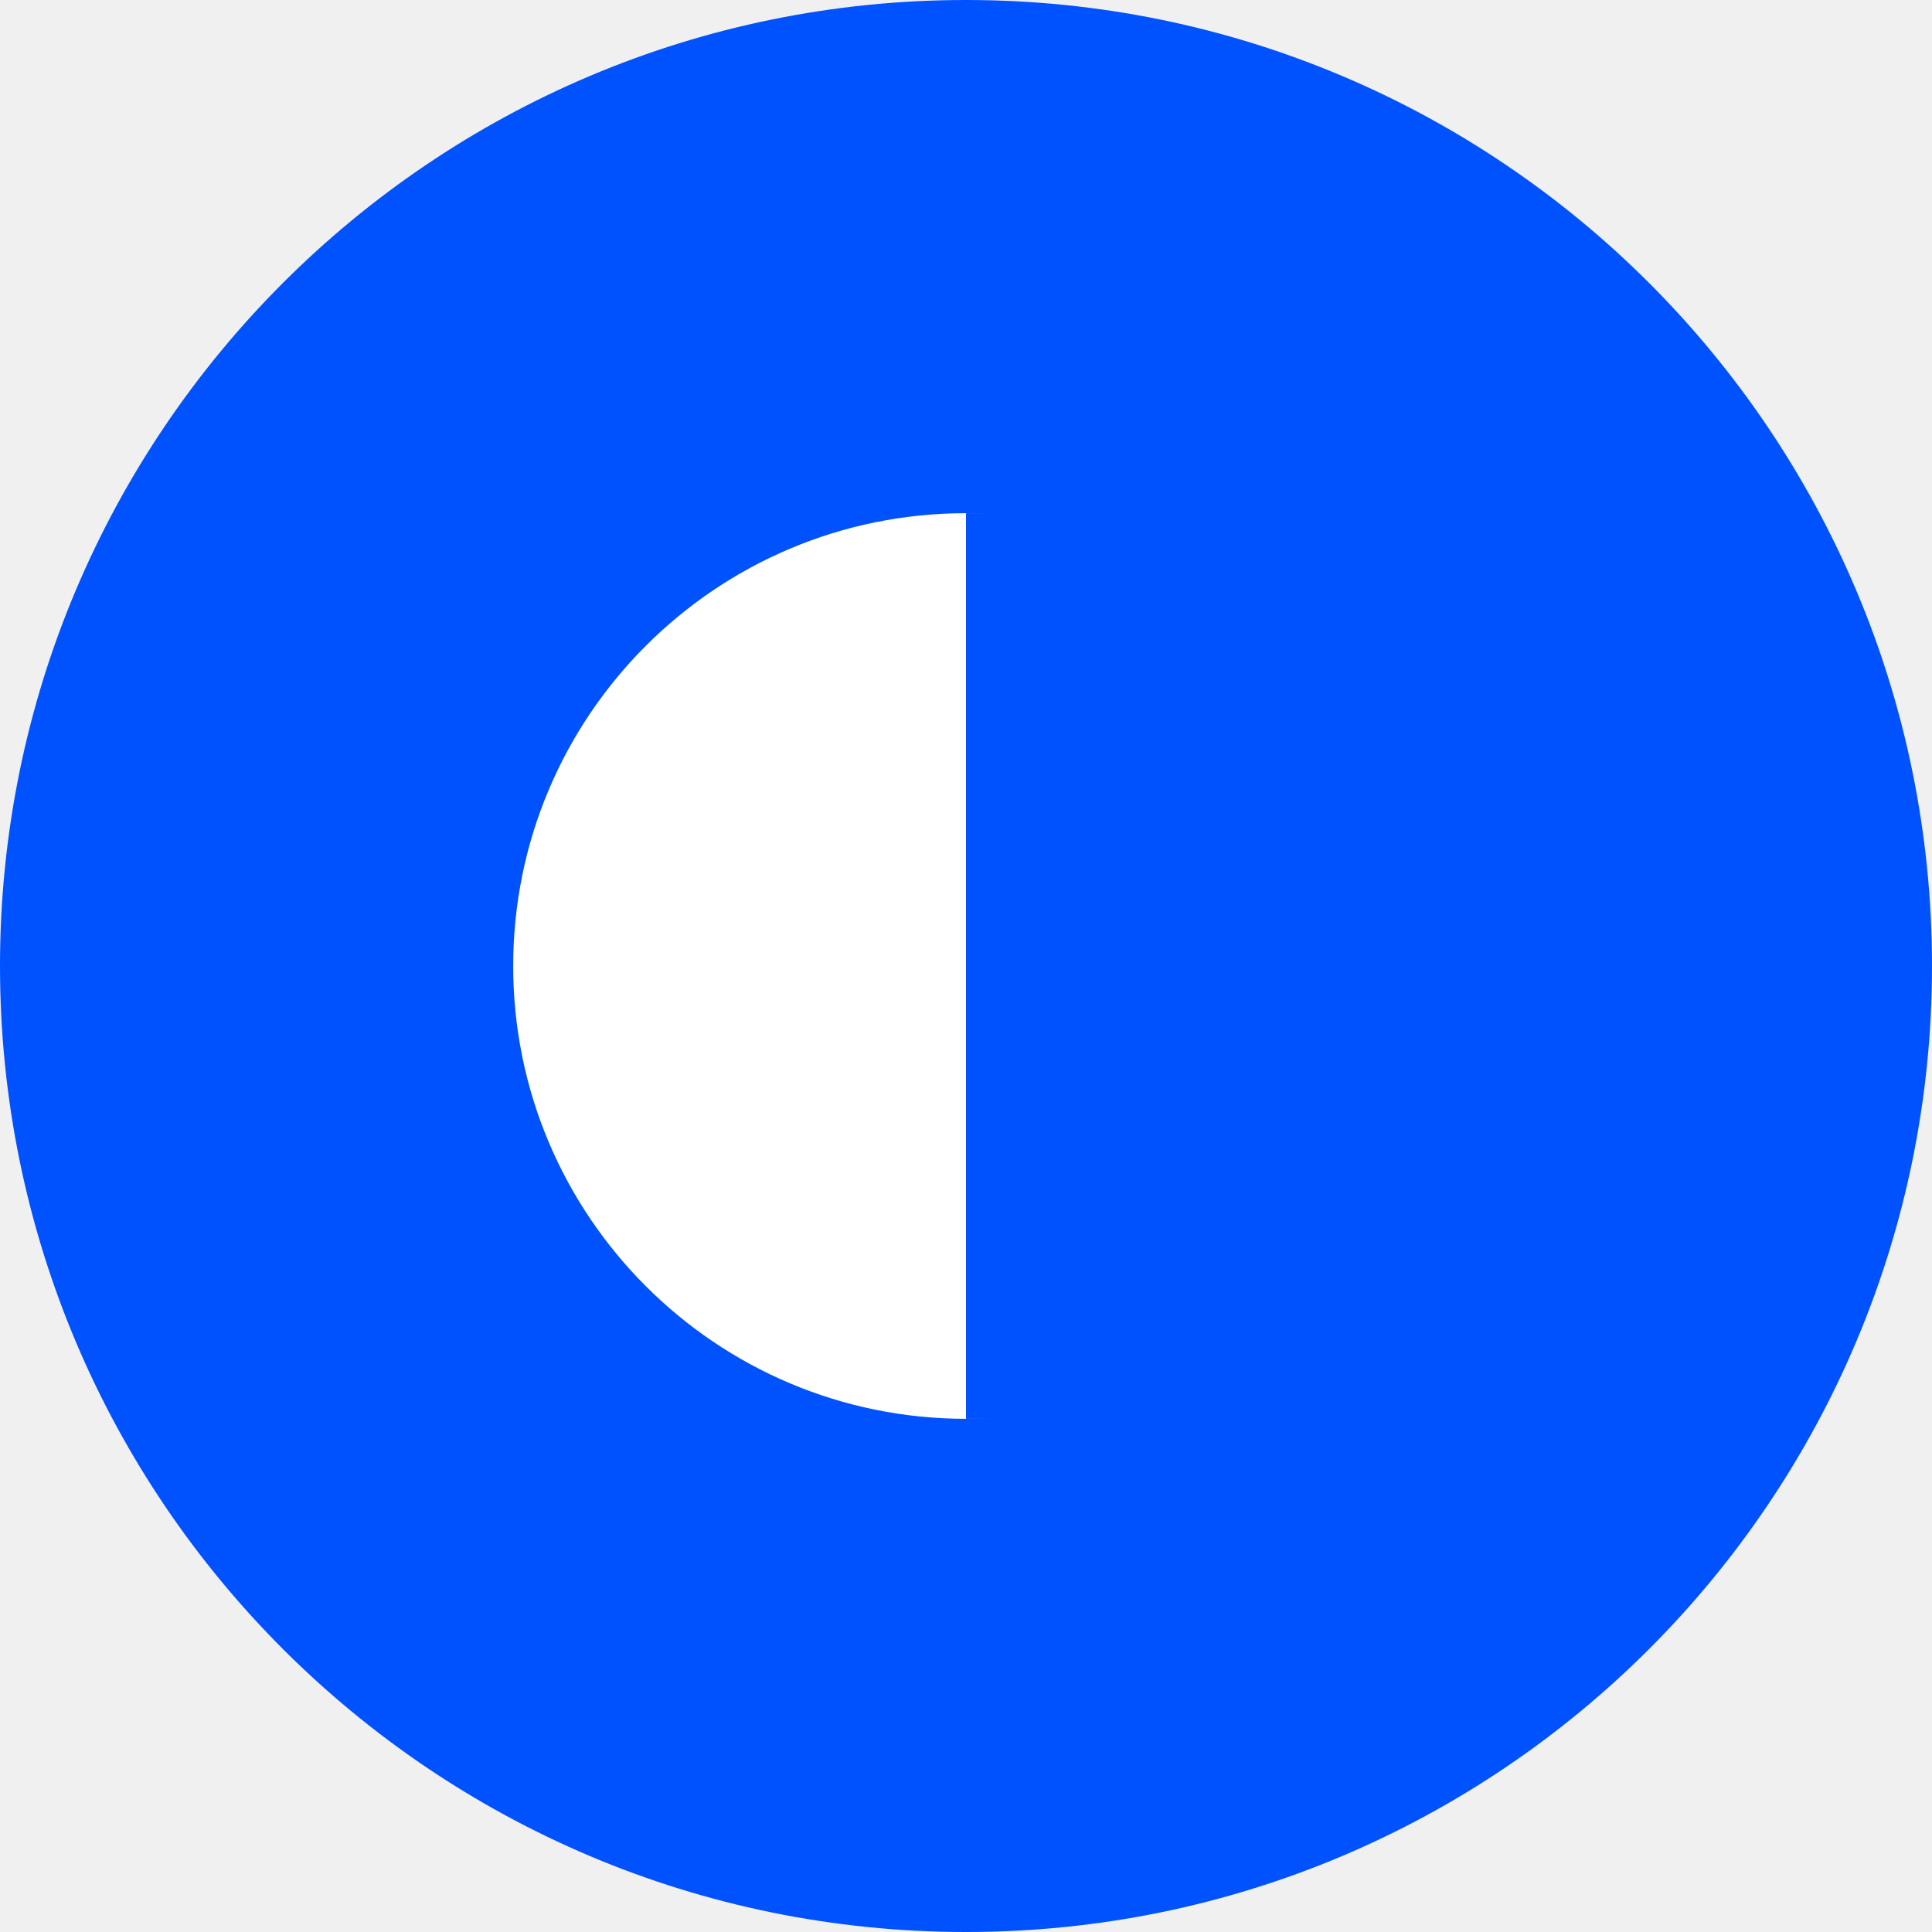
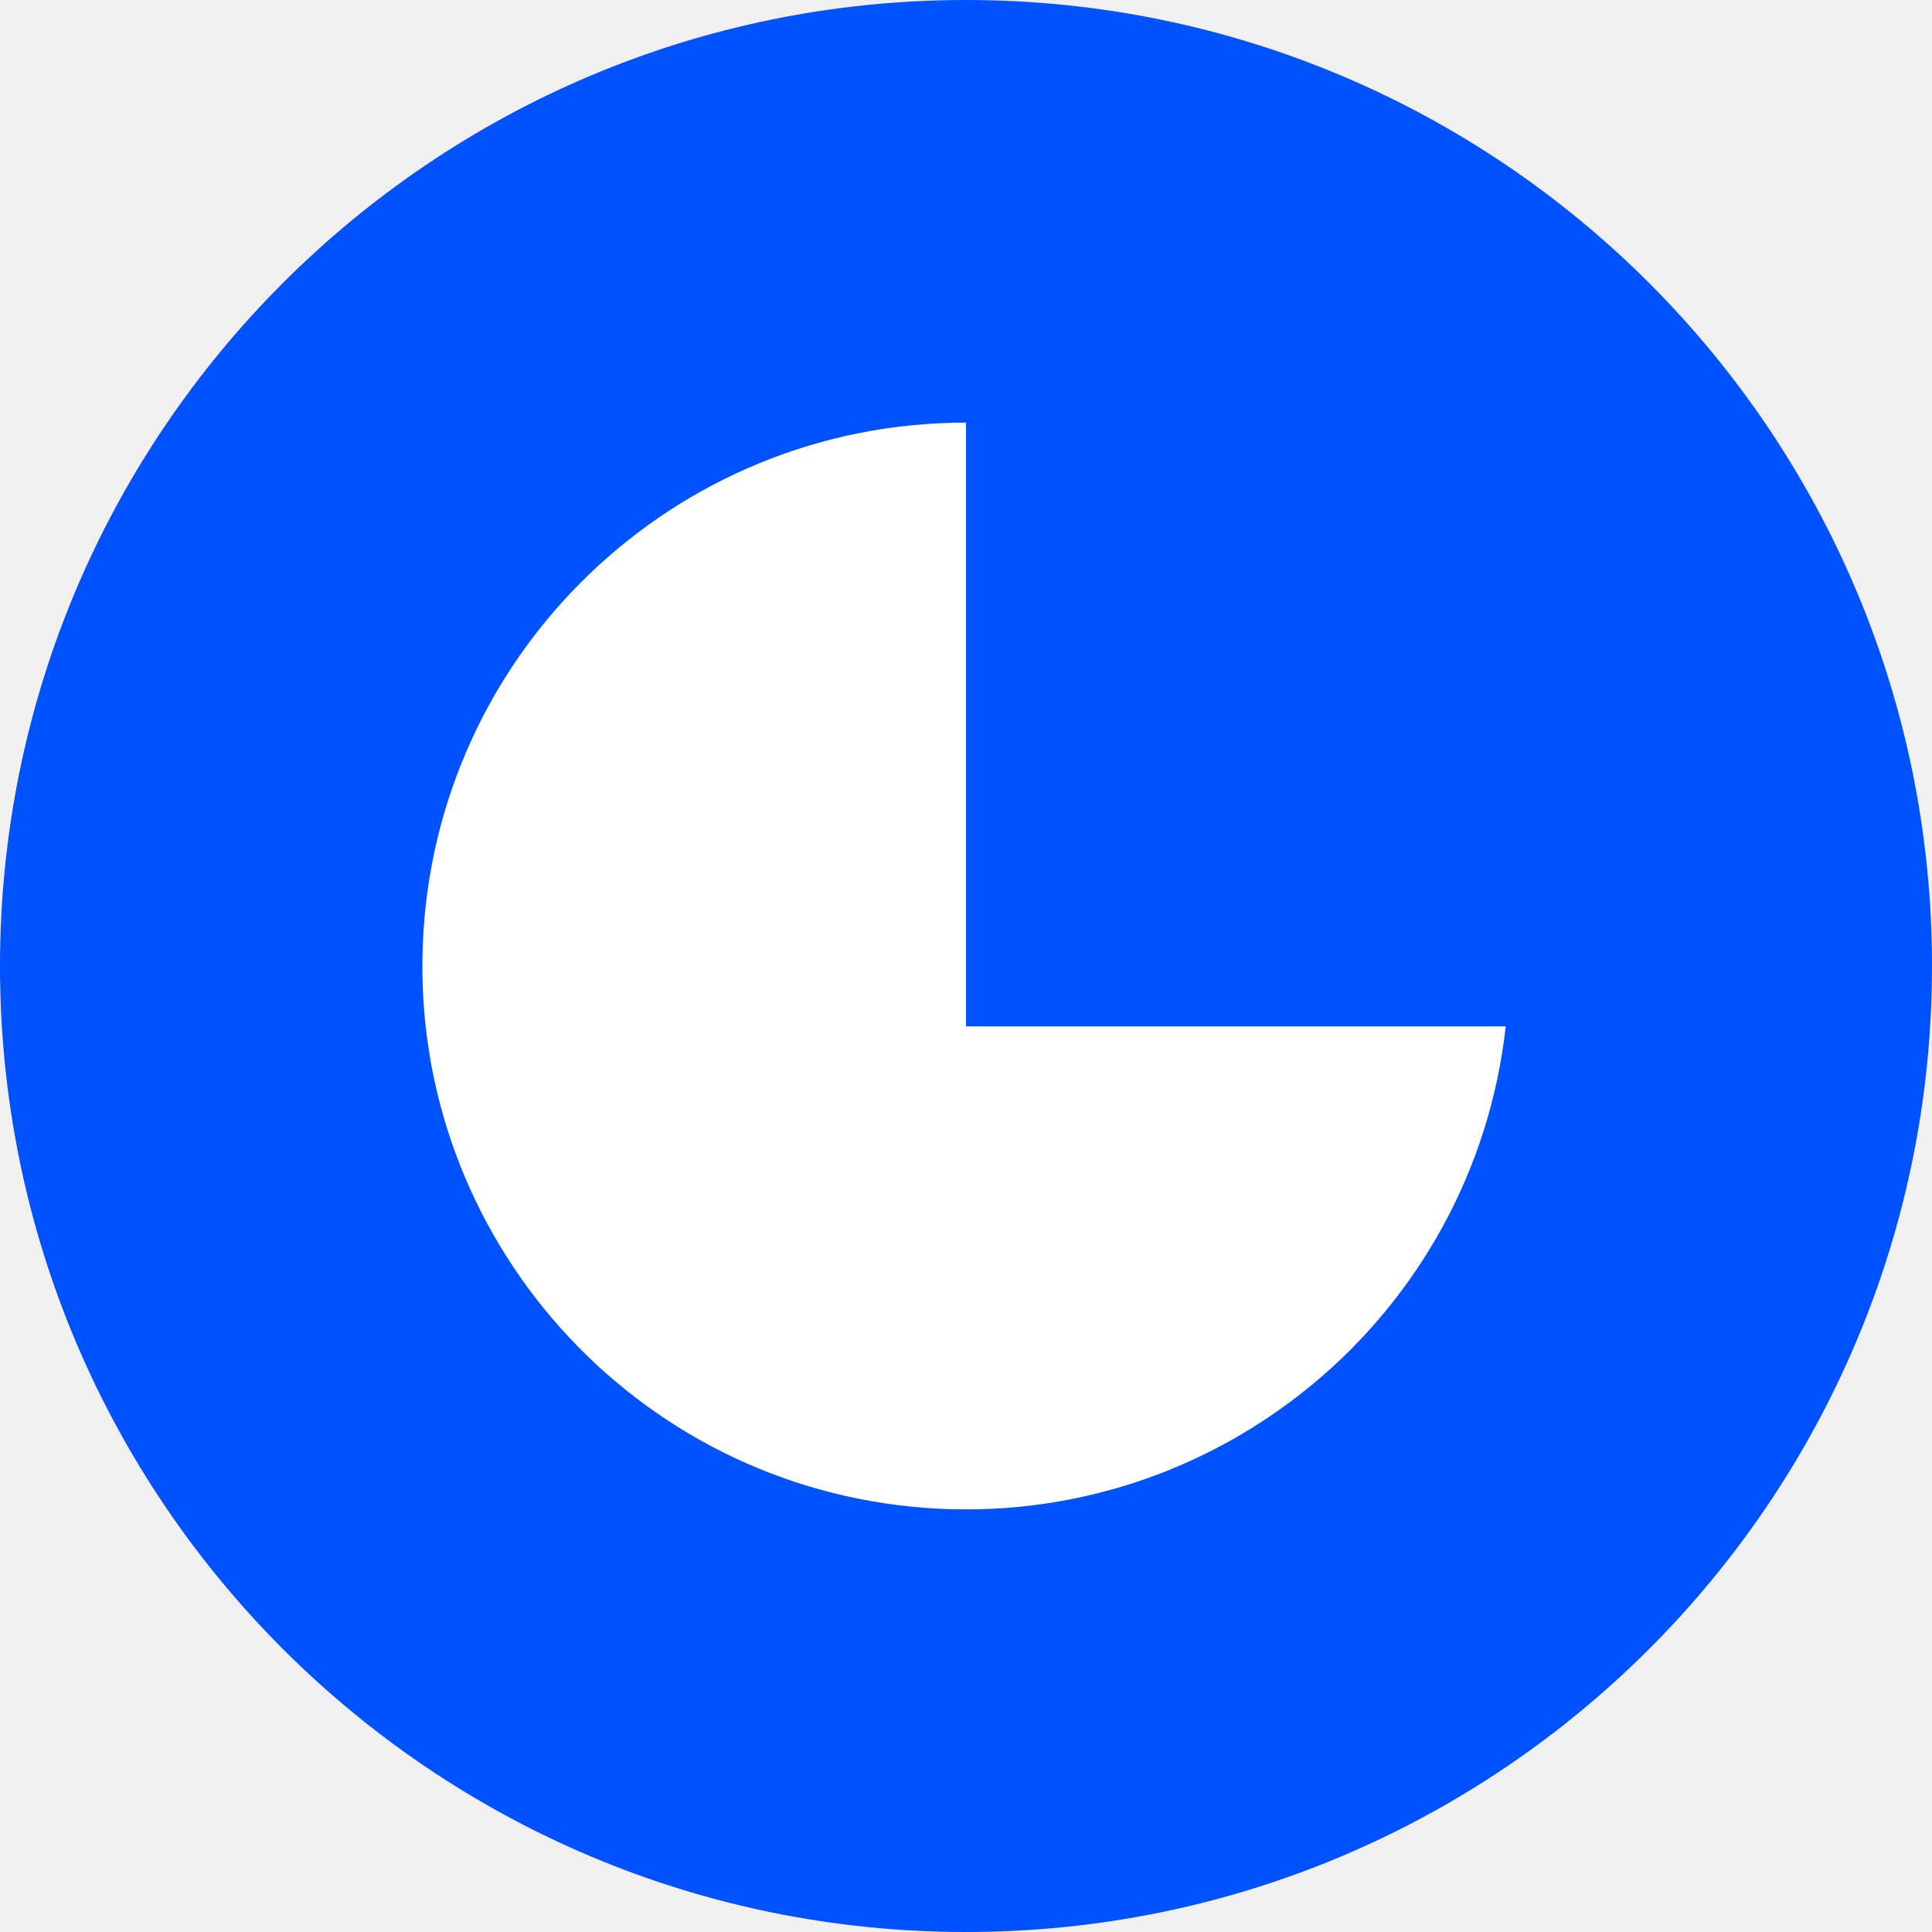
- <svg xmlns="http://www.w3.org/2000/svg" viewBox="0 0 32 32" width="32" height="32">
-   <circle cx="16" cy="16" r="16" fill="#0052FF" />
-   <circle cx="16" cy="16" r="7.5" fill="#FFFFFF" />
-   <rect x="16" y="8.5" width="8" height="15" fill="#0052FF" />
+ <svg xmlns="http://www.w3.org/2000/svg" viewBox="0 0 48 48" width="48" height="48">
+   <circle cx="24" cy="24" r="24" fill="#0052FF" />
+   <path fill="#FFFFFF" d="M24 10.5a13.5 13.5 0 1 0 13.41 15H24V10.5z" />
</svg>
